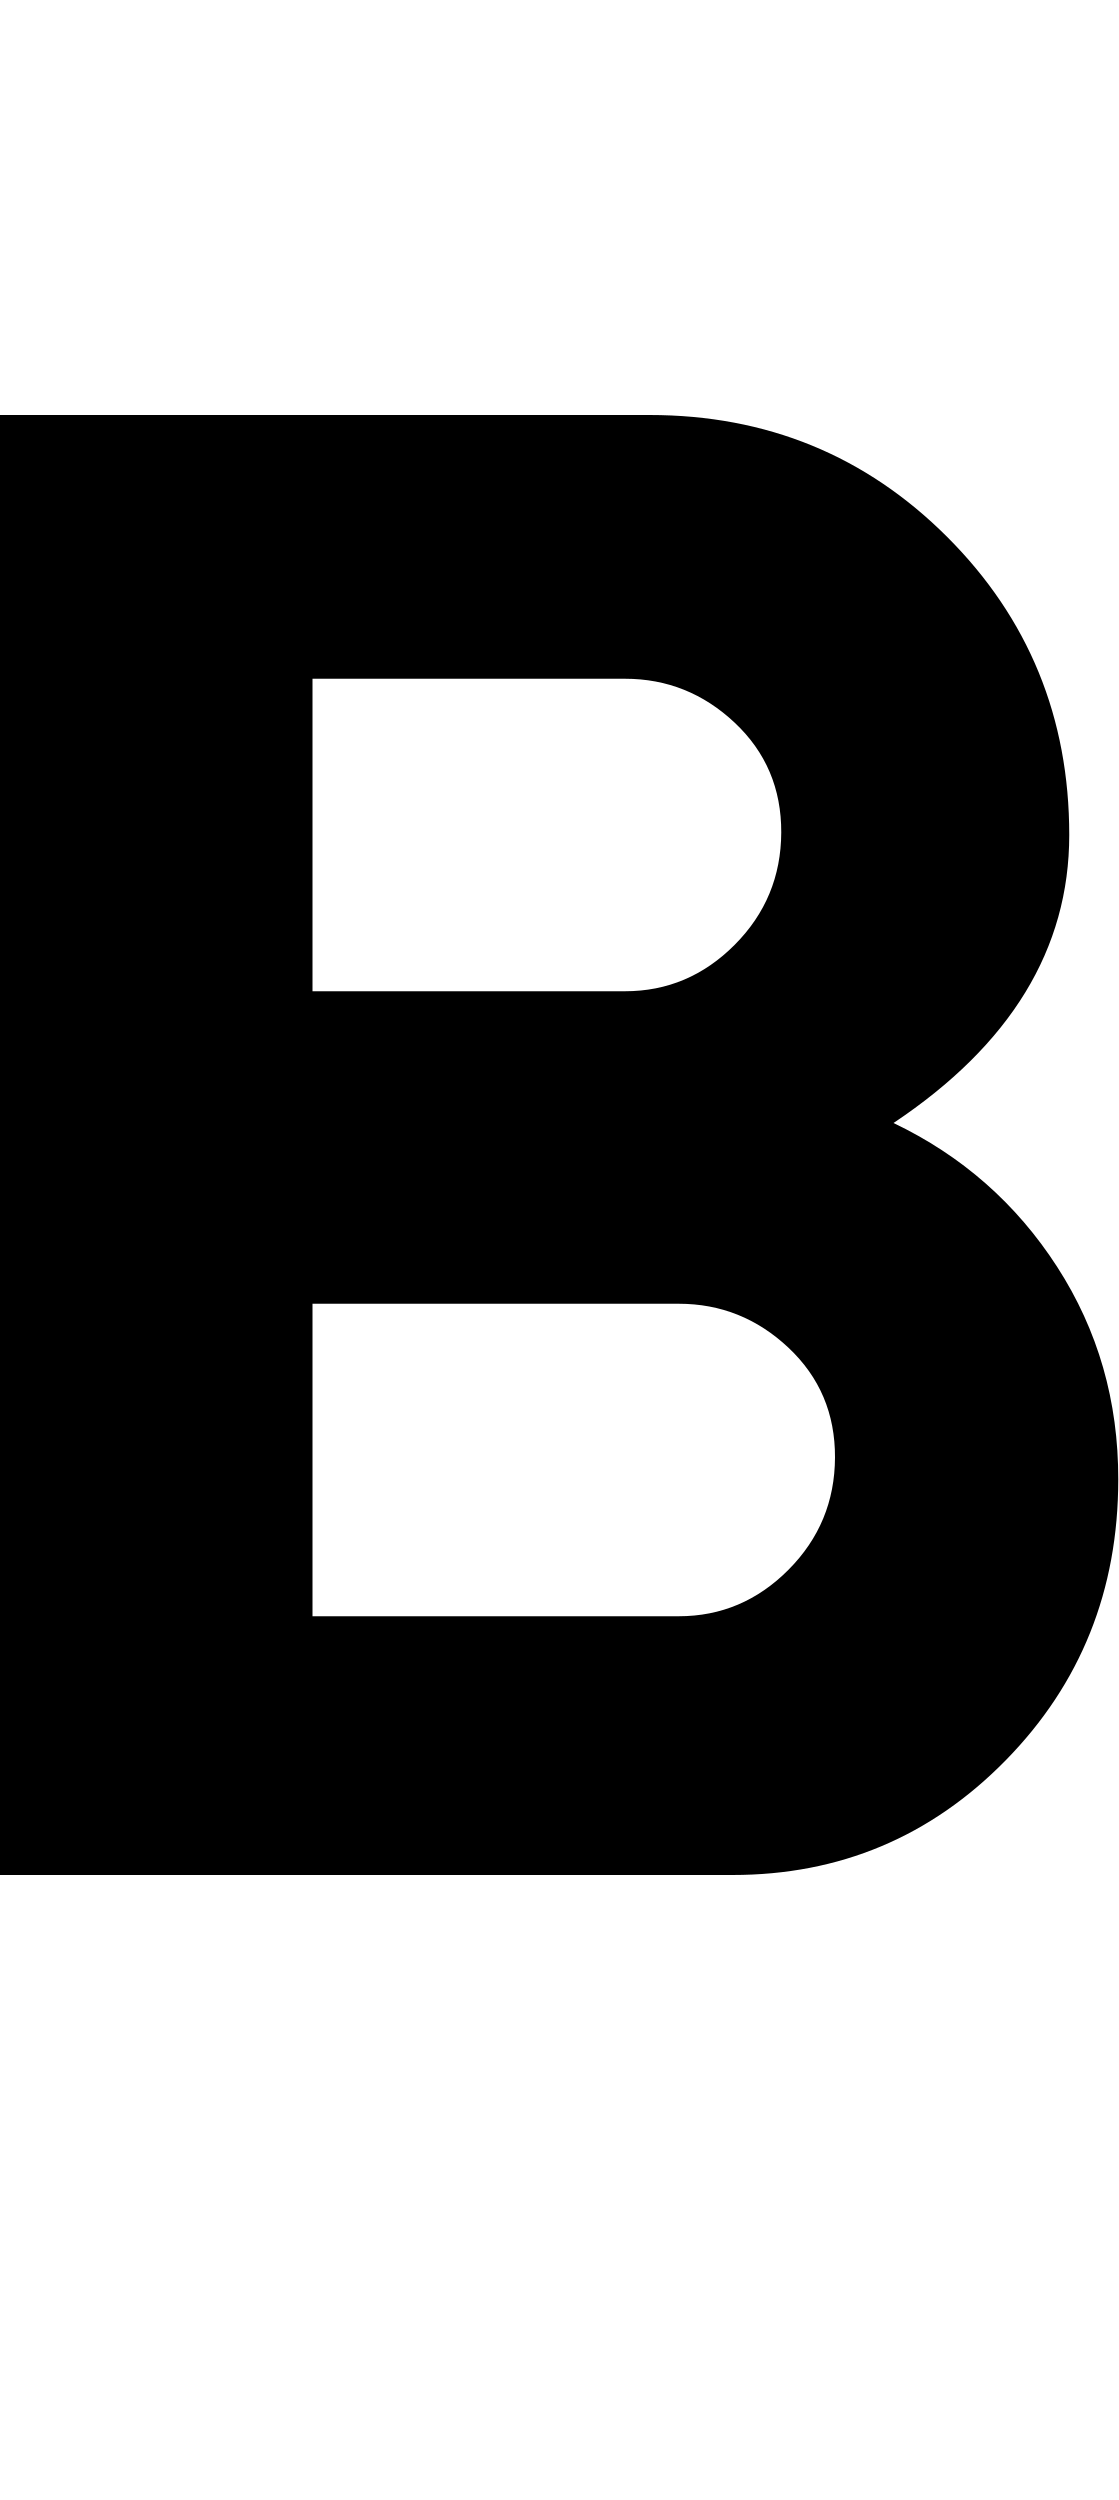
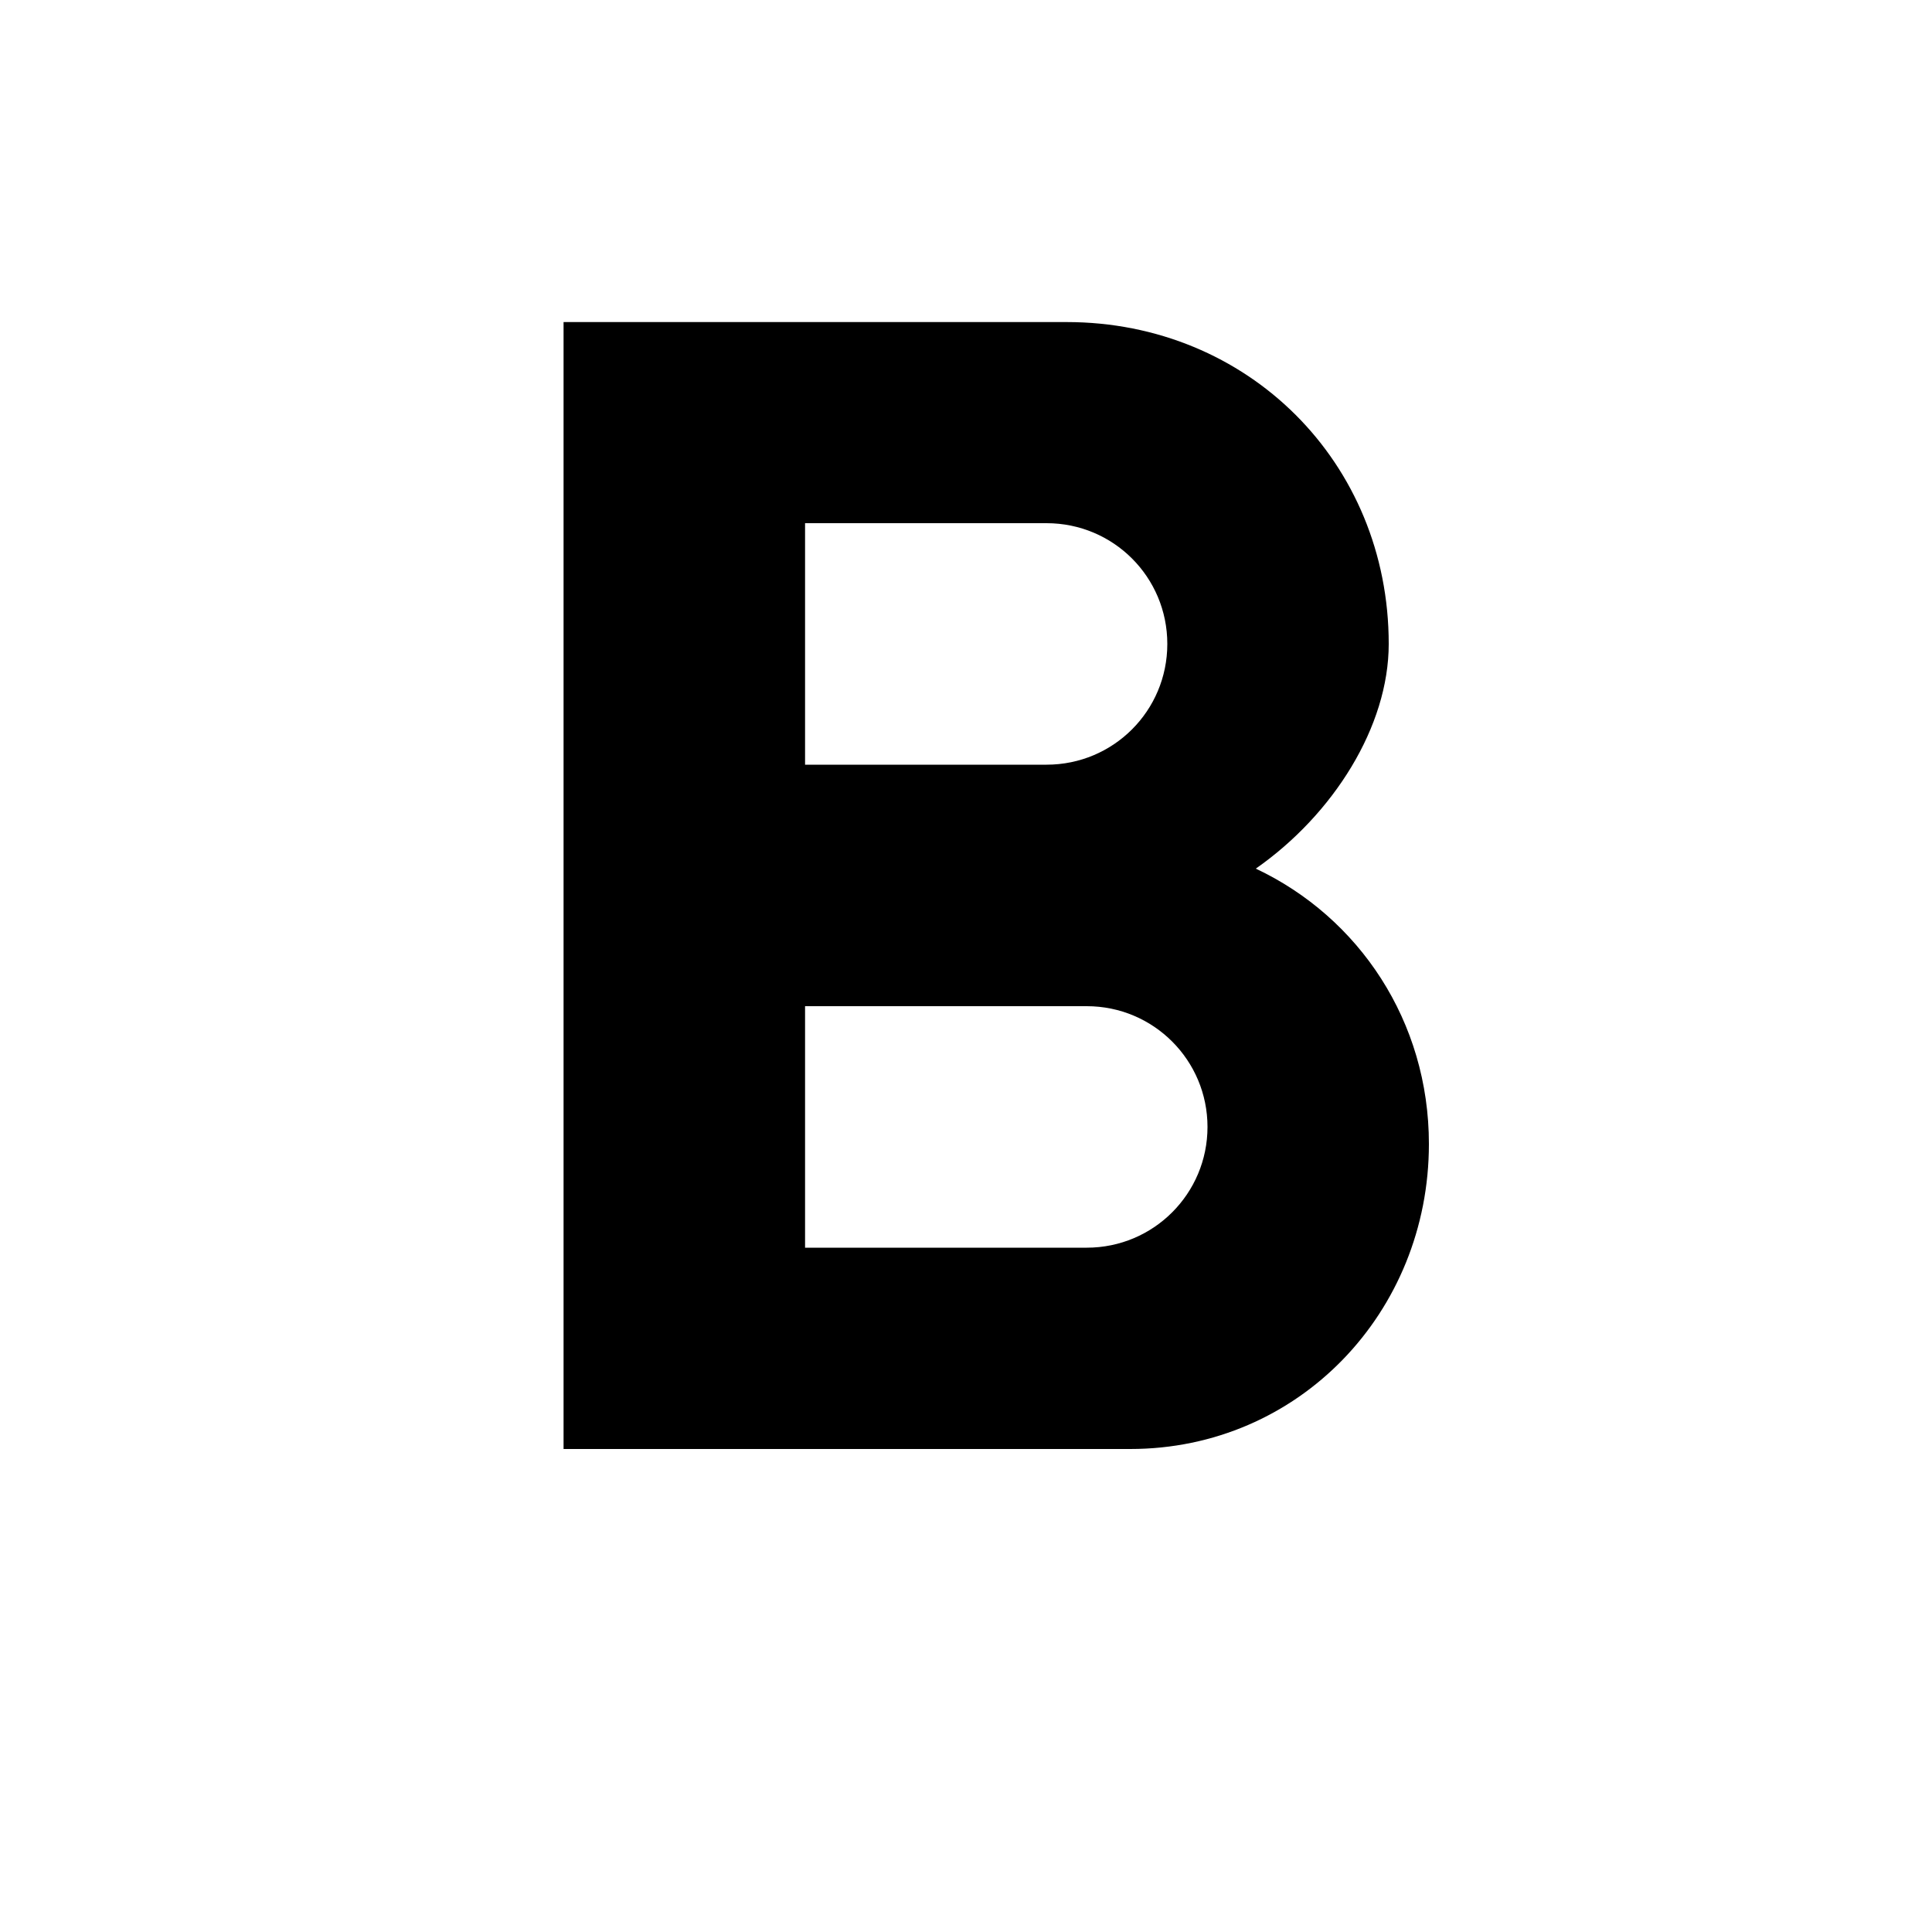
- <svg xmlns="http://www.w3.org/2000/svg" height="1000" width="447.3">
-   <path d="m357.4 449.2q41 19.6 65.5 57.6t24.4 85q0 66.4-45 112.3t-109.3 45.9h-293v-584h259.8q70.3 0 119.1 48.8t48.8 119.2q0 68.3-70.3 115.2z m-232.4-177.7v125h125q25.4 0 43.9-18.6t18.6-44.9-18.6-43.9-43.9-17.6h-125z m146.5 375q25.4 0 43.9-18.6t18.6-44.9-18.6-43.9-43.9-17.6h-146.5v125h146.5z" />
+ <svg xmlns="http://www.w3.org/2000/svg" height="1000" width="1000.0">
+   <path d="m650 449.6c40.2-28.1 68.8-73.6 68.8-116.3 0-93.9-72.8-166.6-166.7-166.6h-260.4v583.3h293.3c87.3 0 154.6-70.8 154.6-157.9 0-63.4-36.1-117.3-89.6-142.5z m-233.3-178.8h125c34.6 0 62.5 27.9 62.5 62.5s-27.9 62.5-62.5 62.5h-125v-125z m145.8 375h-145.8v-125h145.8c34.6 0 62.5 28 62.5 62.5s-27.9 62.5-62.5 62.5z" />
</svg>
